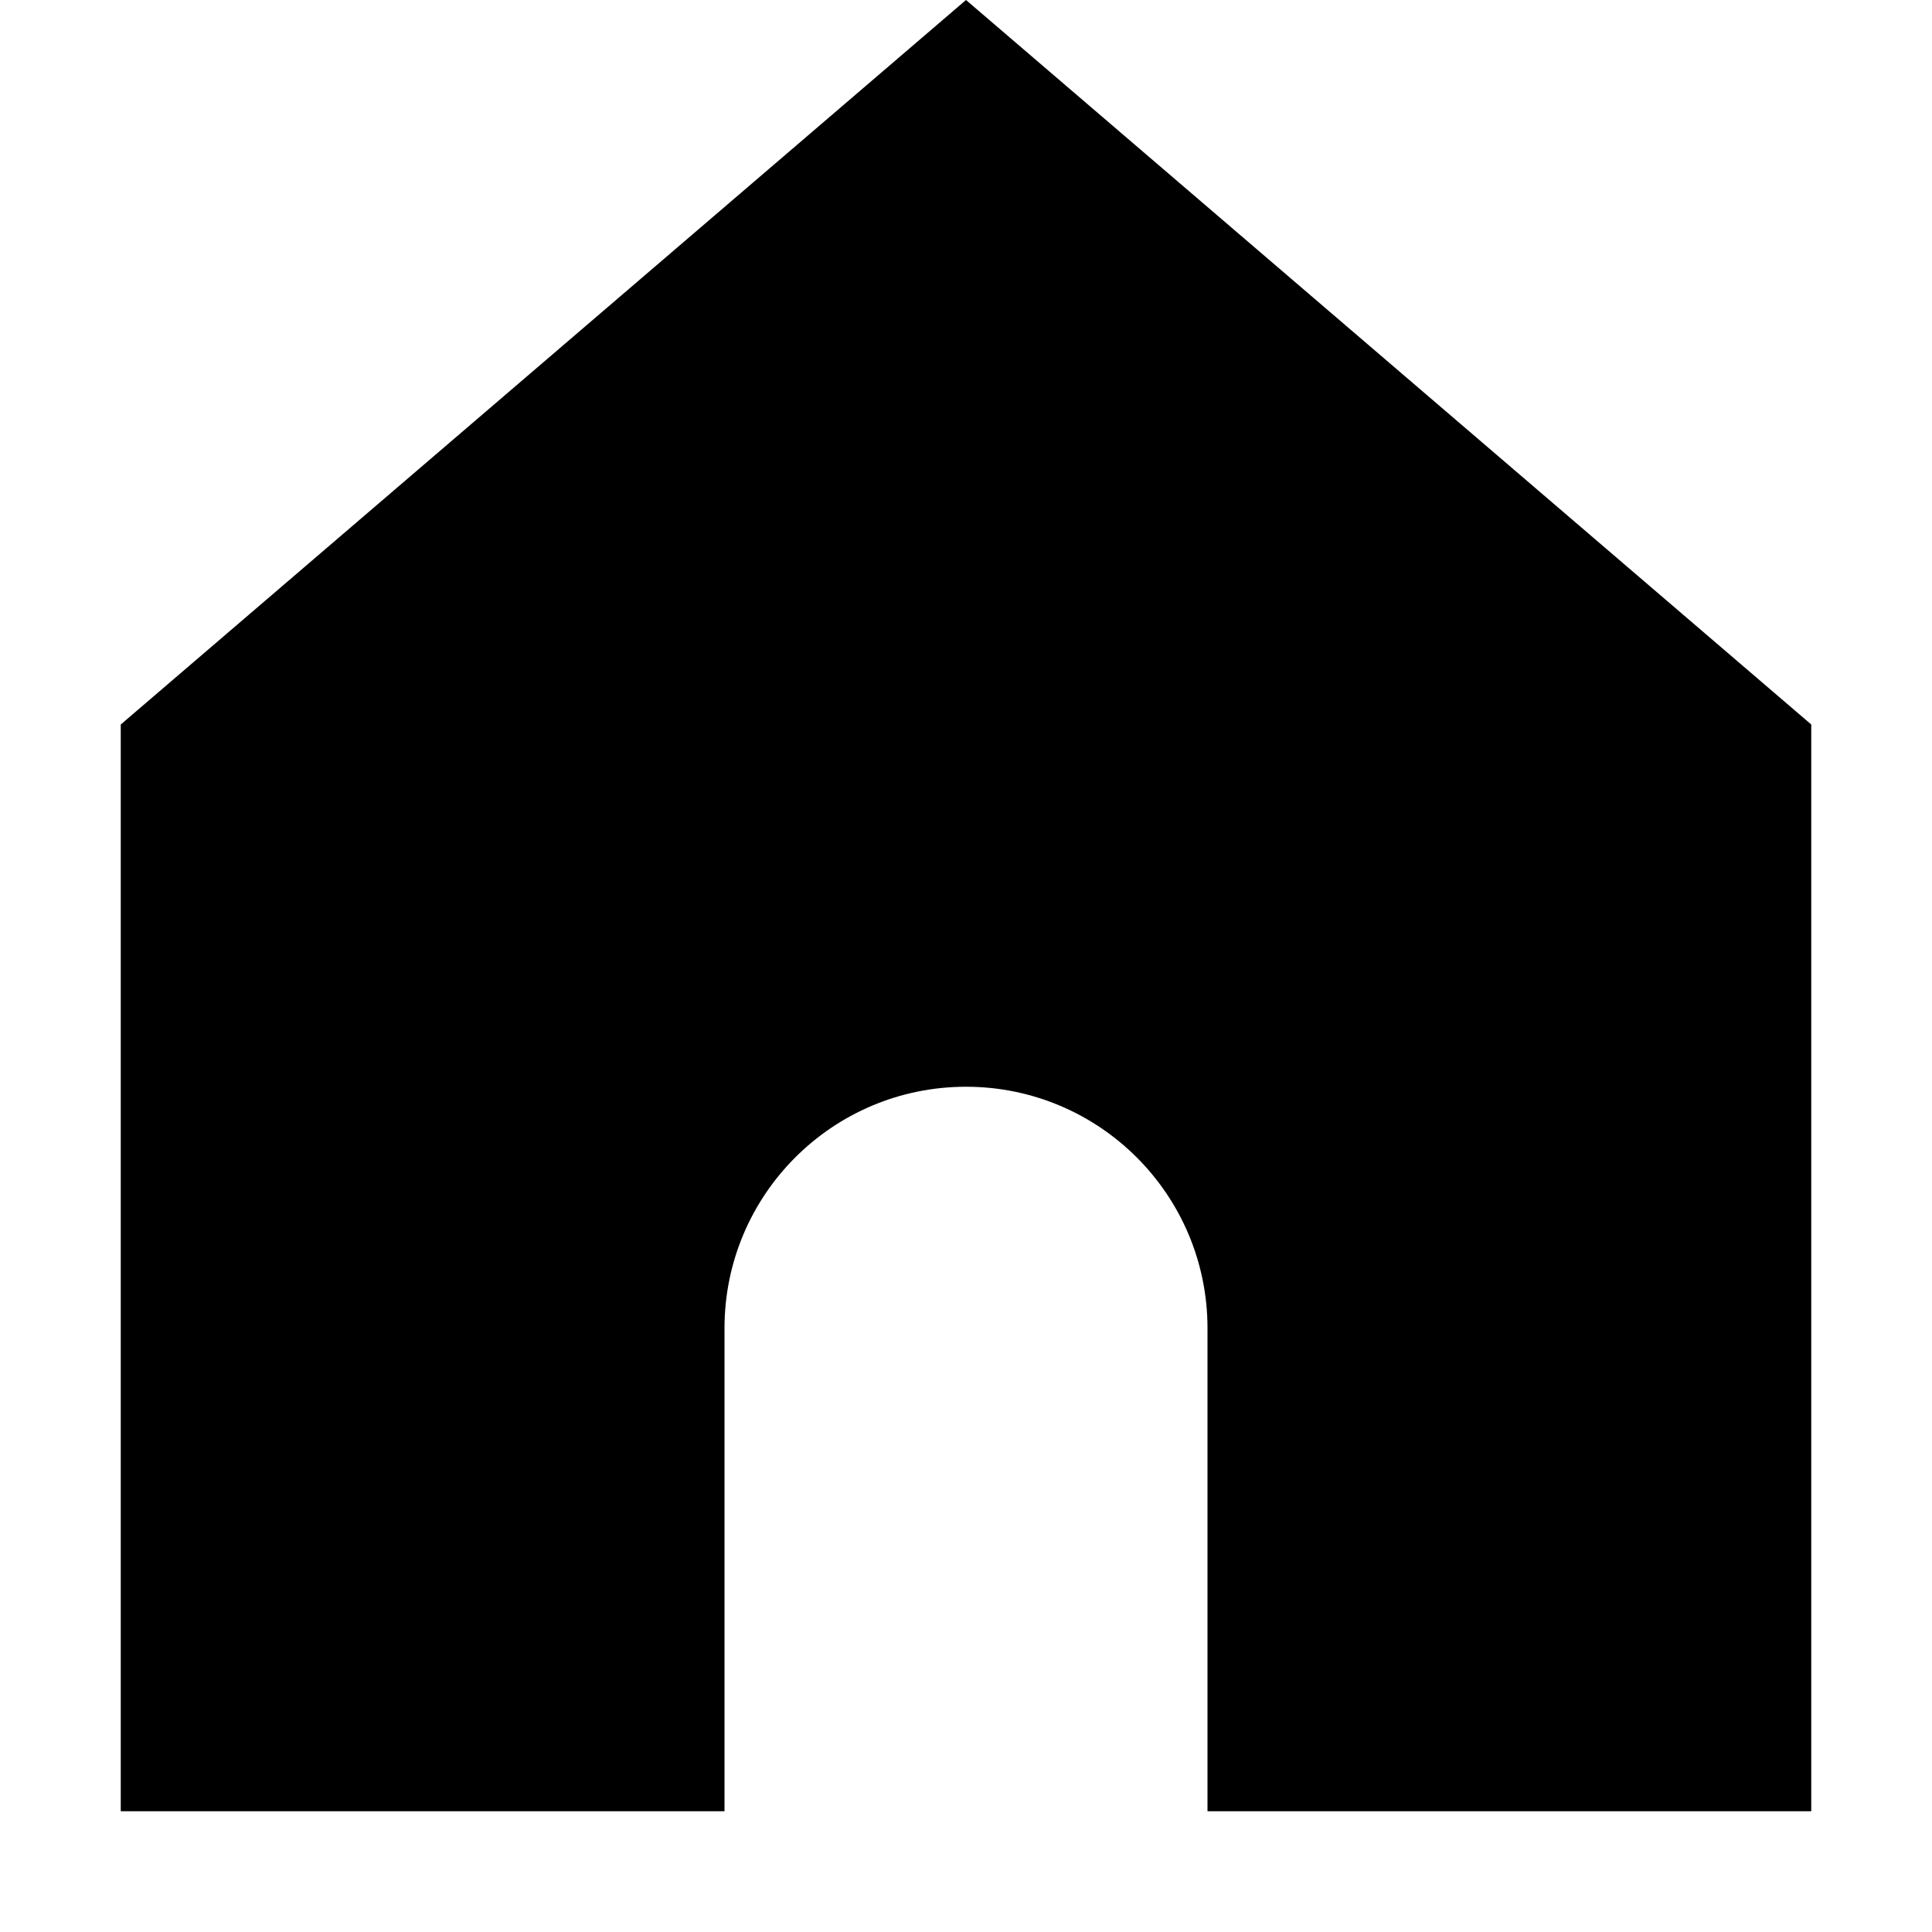
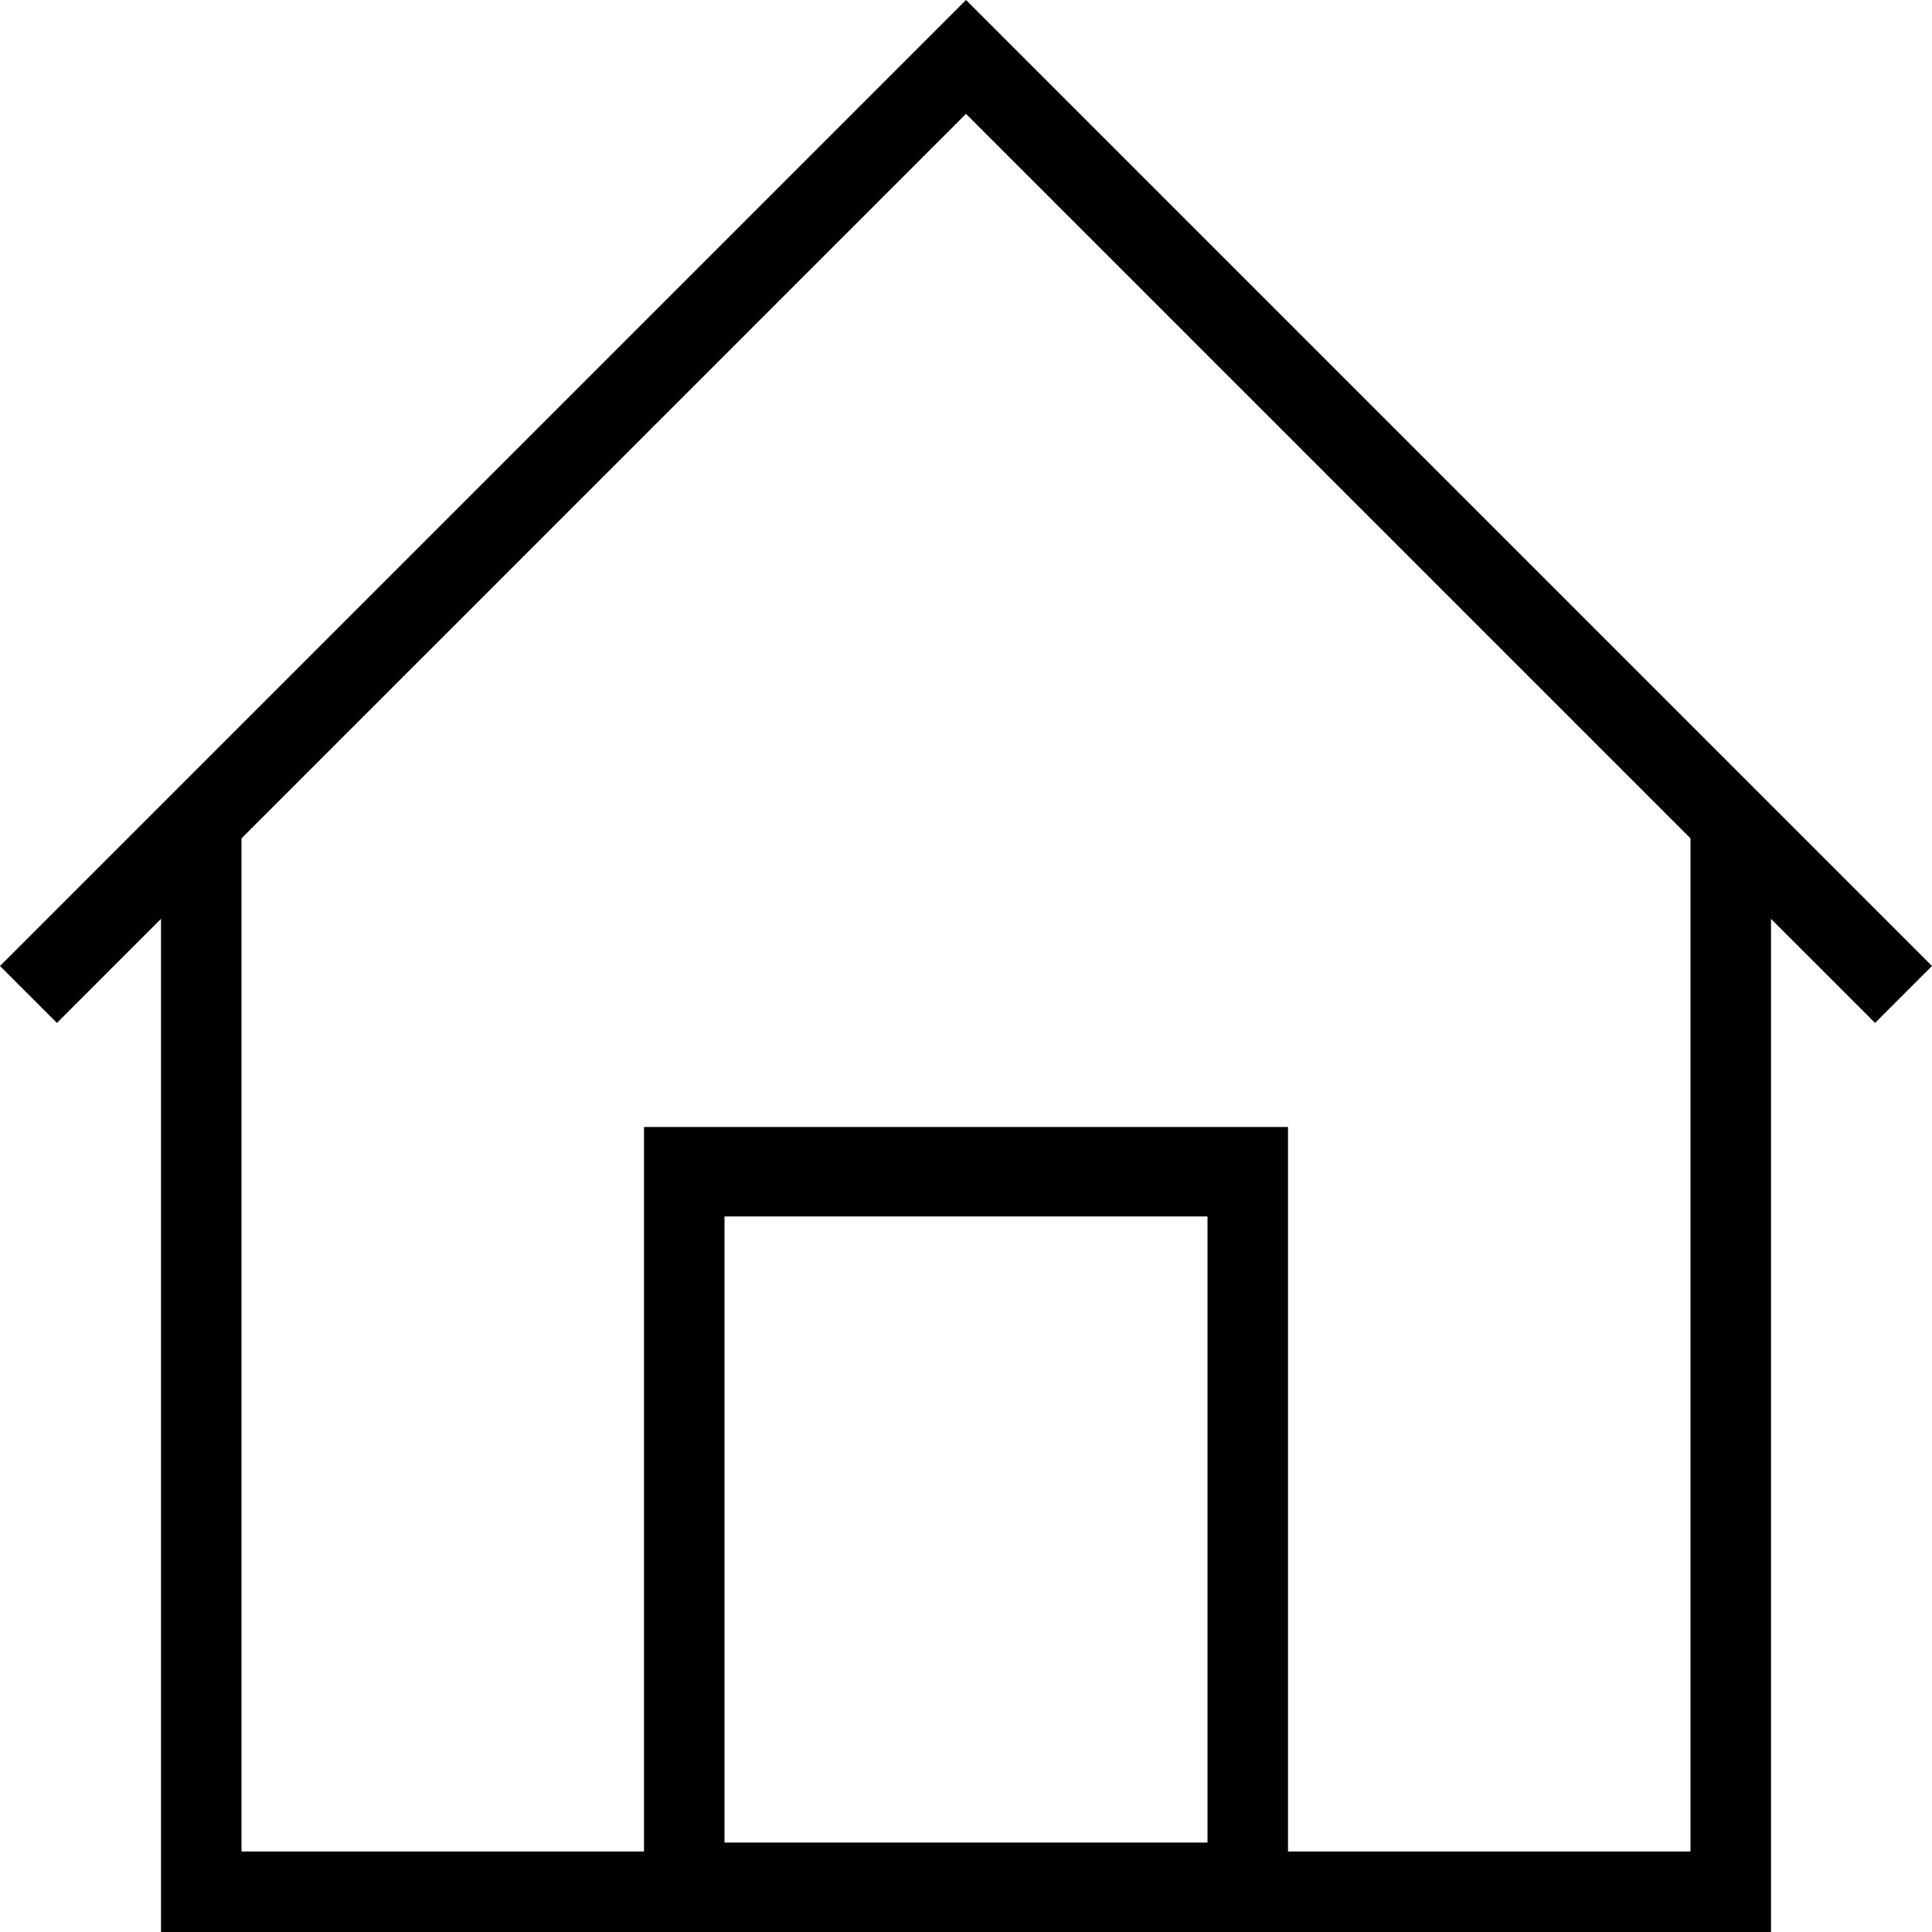
- <svg xmlns="http://www.w3.org/2000/svg" width="800px" height="800px" viewBox="0 0 16 16" fill="none">
-   <path d="M1 6V15H6V11C6 9.895 6.895 9 8 9C9.105 9 10 9.895 10 11V15H15V6L8 0L1 6Z" fill="#000000" />
+ <svg xmlns="http://www.w3.org/2000/svg" width="24" height="24" fill-rule="evenodd" clip-rule="evenodd">
+   <path d="M22 11.414v12.586h-20v-12.586l-1.293 1.293-.707-.707 12-12 12 12-.707.707-1.293-1.293zm-6 11.586h5v-12.586l-9-9-9 9v12.586h5v-9h8v9zm-1-7.889h-6v7.778h6v-7.778z" />
</svg>
